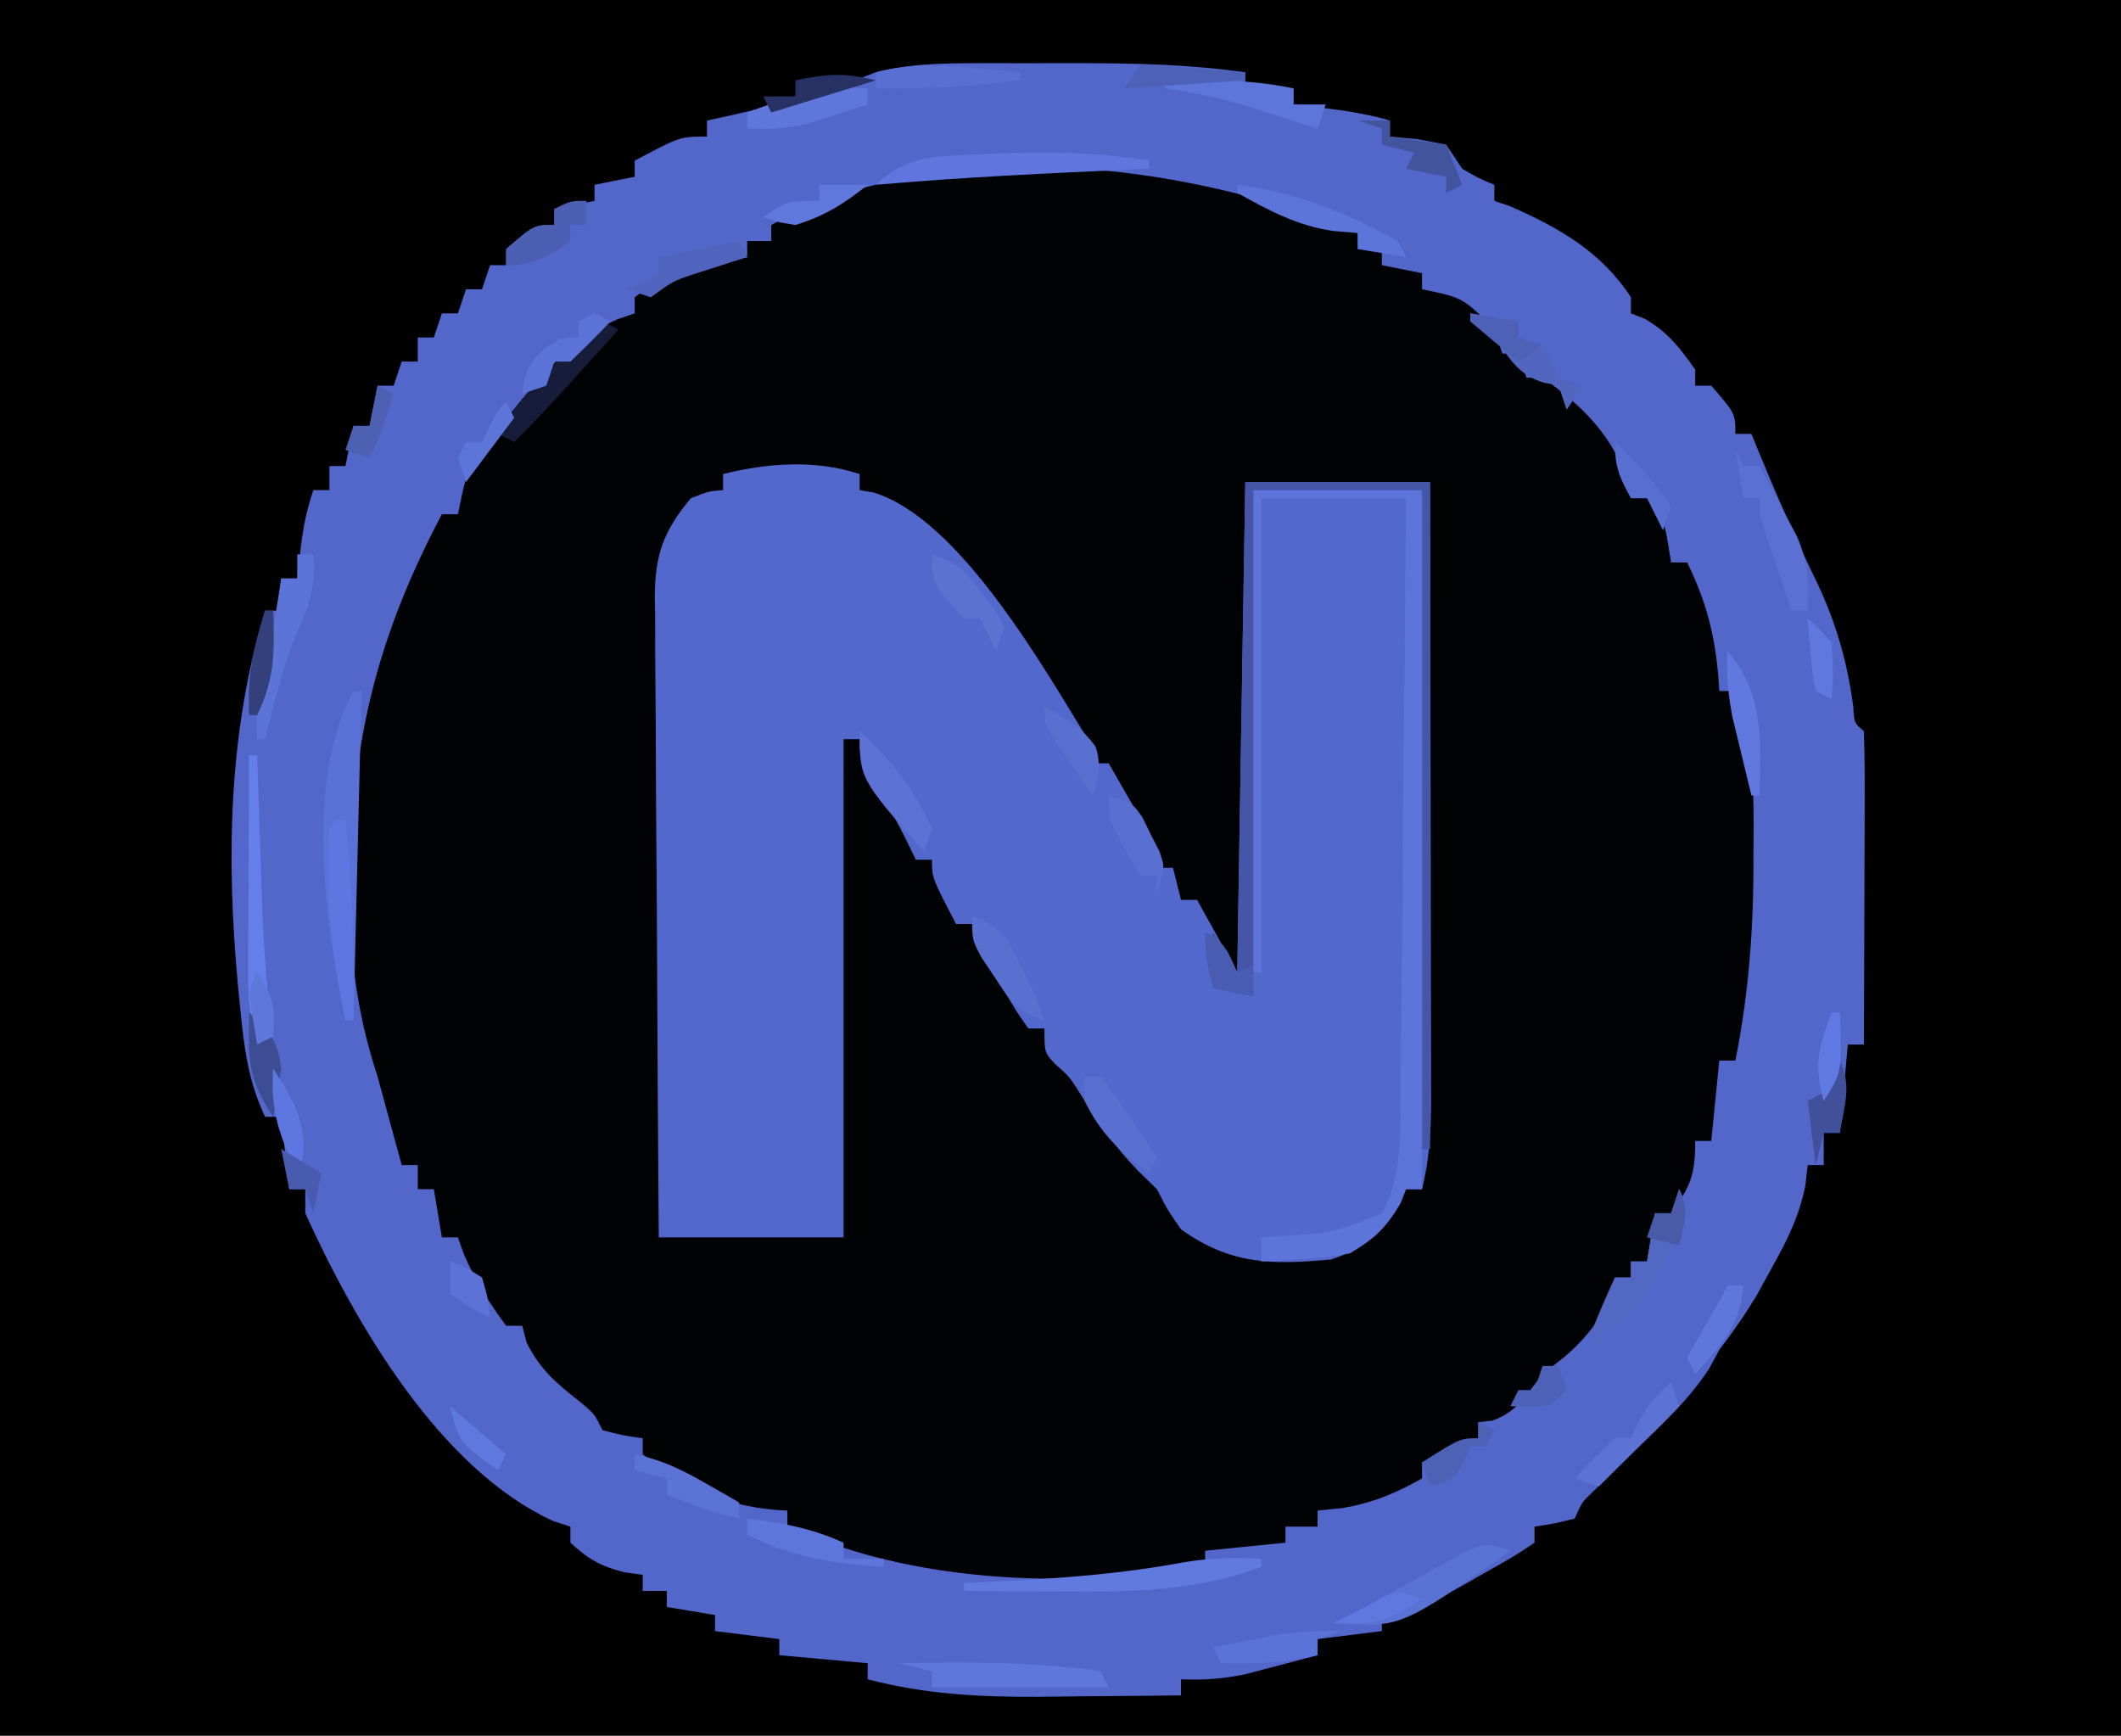
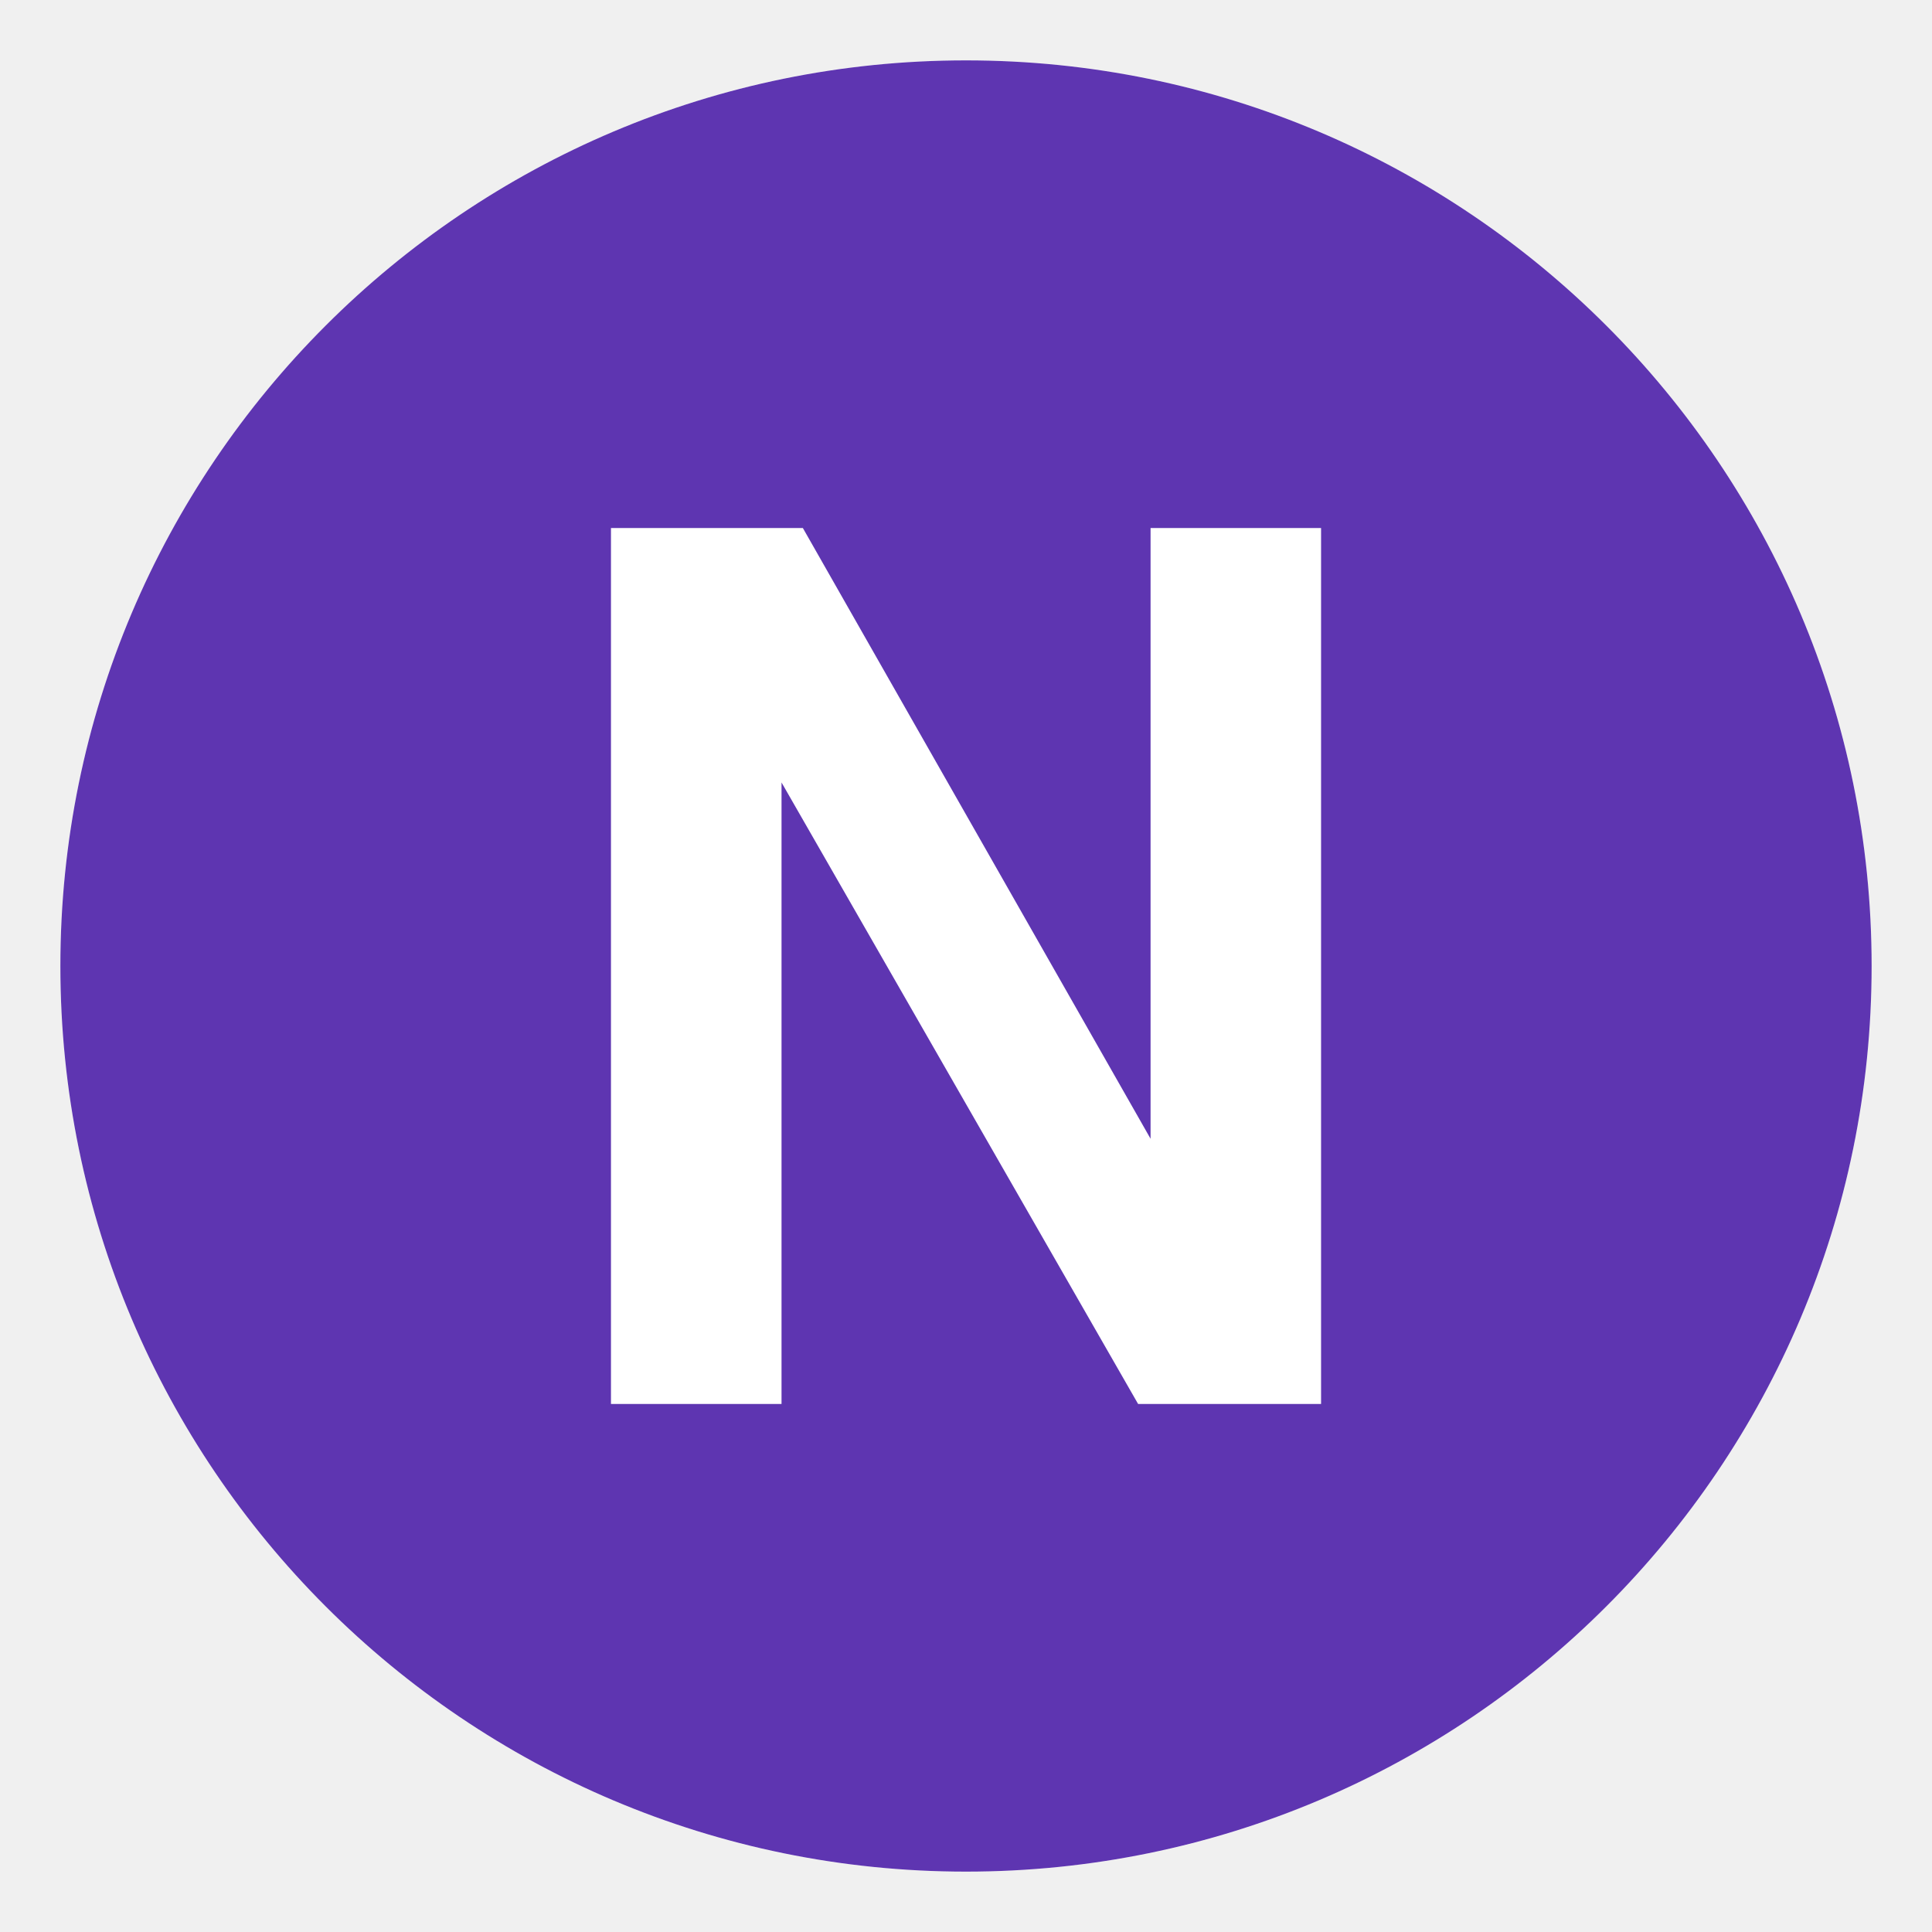
- <svg xmlns="http://www.w3.org/2000/svg" version="1.1" width="264" height="216">
-   <path d="M0 0 C87.12 0 174.24 0 264 0 C264 71.28 264 142.56 264 216 C176.88 216 89.76 216 0 216 C0 144.72 0 73.44 0 0 Z " fill="#010204" transform="translate(0,0)" />
-   <path d="M0 0 C87.12 0 174.24 0 264 0 C264 71.28 264 142.56 264 216 C176.88 216 89.76 216 0 216 C0 144.72 0 73.44 0 0 Z M96 13 C93.342 13.706 90.674 14.355 88 15 C88 15.66 88 16.32 88 17 C86.608 17.186 86.608 17.186 85.188 17.375 C81.861 17.815 81.861 17.815 79 20 C79 20.66 79 21.32 79 22 C77.35 22.33 75.7 22.66 74 23 C74 23.66 74 24.32 74 25 C72.35 25.33 70.7 25.66 69 26 C69 26.66 69 27.32 69 28 C67 29 65 30 63 31 C63 31.66 63 32.32 63 33 C62.01 33.33 61.02 33.66 60 34 C60 34.66 60 35.32 60 36 C59.01 36.33 58.02 36.66 57 37 C57 37.66 57 38.32 57 39 C56.01 39.33 55.02 39.66 54 40 C54 40.66 54 41.32 54 42 C53.34 42 52.68 42 52 42 C52 42.99 52 43.98 52 45 C50.515 45.495 50.515 45.495 49 46 C49 46.66 49 47.32 49 48 C48.34 48 47.68 48 47 48 C46.67 49.65 46.34 51.3 46 53 C45.34 53 44.68 53 44 53 C43.505 55.475 43.505 55.475 43 58 C42.34 58 41.68 58 41 58 C41 58.99 41 59.98 41 61 C40.34 61 39.68 61 39 61 C37.807 64.877 37 67.916 37 72 C36.34 72 35.68 72 35 72 C35 73.32 35 74.64 35 76 C34.34 76 33.68 76 33 76 C28.912 92.634 28.154 108.229 29.875 125.25 C29.953 126.048 30.032 126.846 30.113 127.667 C30.568 131.756 31.21 135.24 33 139 C33.66 139 34.32 139 35 139 C35.33 141.97 35.66 144.94 36 148 C36.66 148 37.32 148 38 148 C38.115 148.723 38.229 149.446 38.348 150.191 C40.167 158.026 45.47 164.892 50.062 171.375 C50.474 171.958 50.885 172.54 51.308 173.14 C55.139 178.435 59.527 182.791 64.688 186.812 C65.454 187.417 66.221 188.022 67.012 188.645 C68.874 190.188 68.874 190.188 71 190 C71 190.66 71 191.32 71 192 C75.066 195.196 75.066 195.196 80 196 C80 196.66 80 197.32 80 198 C80.99 198 81.98 198 83 198 C83 198.66 83 199.32 83 200 C84.98 200.33 86.96 200.66 89 201 C89 201.66 89 202.32 89 203 C91.64 203.33 94.28 203.66 97 204 C97 204.66 97 205.32 97 206 C100.63 206.33 104.26 206.66 108 207 C108 207.66 108 208.32 108 209 C116.386 211.194 124.499 211.236 133.125 211.125 C134.477 211.115 135.828 211.106 137.18 211.098 C140.453 211.074 143.727 211.042 147 211 C147 210.34 147 209.68 147 209 C148.423 208.814 148.423 208.814 149.875 208.625 C154.623 207.952 159.306 206.973 164 206 C164 205.34 164 204.68 164 204 C166.64 203.67 169.28 203.34 172 203 C172 202.34 172 201.68 172 201 C172.558 200.884 173.116 200.768 173.691 200.648 C179.652 198.974 185.944 195.539 191 192 C191 191.34 191 190.68 191 190 C191.759 189.906 192.519 189.812 193.301 189.715 C196.443 188.883 197.216 188.082 199.188 185.562 C202.751 181.2 206.679 177.364 210.766 173.492 C213.163 170.818 214.502 168.248 216 165 C216.928 163.67 216.928 163.67 217.875 162.312 C221.133 157.234 225 151.15 225 145 C225.66 145 226.32 145 227 145 C227 143.68 227 142.36 227 141 C227.66 141 228.32 141 229 141 C229.33 137.37 229.66 133.74 230 130 C230.66 130 231.32 130 232 130 C232.05 124.574 232.086 119.148 232.11 113.722 C232.12 111.878 232.134 110.034 232.151 108.191 C232.175 105.532 232.187 102.874 232.195 100.215 C232.206 99.398 232.216 98.581 232.227 97.739 C232.228 92.76 231.588 88.723 230 84 C229.777 83.264 229.554 82.528 229.324 81.77 C226.227 72.251 222.119 63.112 218 54 C217.34 54 216.68 54 216 54 C215 52 214 50 213 48 C212.34 48 211.68 48 211 48 C210.752 47.443 210.505 46.886 210.25 46.312 C208.771 43.576 207.065 41.323 205 39 C204.34 39 203.68 39 203 39 C202.938 38.422 202.876 37.845 202.812 37.25 C200.823 31.739 192.923 27.902 188 25 C187.34 25 186.68 25 186 25 C185.67 24.01 185.34 23.02 185 22 C183.684 21.301 182.35 20.633 181 20 C180.67 19.34 180.34 18.68 180 18 C177.678 17.593 175.343 17.256 173 17 C173 16.34 173 15.68 173 15 C171.762 14.67 170.525 14.34 169.25 14 C168.554 13.814 167.858 13.629 167.141 13.438 C164.711 12.867 164.711 12.867 161 13 C161 12.34 161 11.68 161 11 C159.02 11 157.04 11 155 11 C155 10.34 155 9.68 155 9 C147.441 7.957 139.929 7.781 132.308 7.76 C130.202 7.75 128.096 7.719 125.99 7.688 C115.332 7.605 106.074 9.566 96 13 Z " fill="#000001" transform="translate(0,0)" />
-   <path d="M0 0 C0.682 -0.001 1.364 -0.002 2.066 -0.003 C3.505 -0.004 4.944 -0.002 6.383 0.002 C8.557 0.008 10.732 0.003 12.906 -0.004 C19.943 -0.007 26.846 0.147 33.828 1.133 C33.828 1.793 33.828 2.453 33.828 3.133 C35.808 3.133 37.788 3.133 39.828 3.133 C39.828 3.793 39.828 4.453 39.828 5.133 C41.066 5.277 42.303 5.422 43.578 5.57 C46.393 5.92 49.098 6.337 51.828 7.133 C51.828 7.793 51.828 8.453 51.828 9.133 C52.942 9.236 54.056 9.339 55.203 9.445 C56.399 9.672 57.596 9.899 58.828 10.133 C59.818 11.618 59.818 11.618 60.828 13.133 C62.878 14.325 62.878 14.325 64.828 15.133 C64.828 15.793 64.828 16.453 64.828 17.133 C65.818 17.473 65.818 17.473 66.828 17.82 C72.867 20.462 78.168 23.49 81.828 29.133 C81.828 29.793 81.828 30.453 81.828 31.133 C82.406 31.36 82.983 31.587 83.578 31.82 C86.426 33.481 87.949 35.448 89.828 38.133 C89.828 38.793 89.828 39.453 89.828 40.133 C90.488 40.133 91.148 40.133 91.828 40.133 C94.828 43.594 94.828 43.594 94.828 46.133 C95.488 46.133 96.148 46.133 96.828 46.133 C97.119 46.848 97.411 47.564 97.711 48.301 C99.995 53.853 102.382 59.299 105.016 64.695 C107.418 69.802 108.754 74.503 109.504 80.086 C109.621 82.121 109.621 82.121 110.828 83.133 C110.917 86.017 110.943 88.877 110.926 91.762 C110.924 93.058 110.924 93.058 110.921 94.381 C110.916 97.152 110.903 99.924 110.891 102.695 C110.886 104.57 110.881 106.444 110.877 108.318 C110.866 112.923 110.849 117.528 110.828 122.133 C110.168 122.133 109.508 122.133 108.828 122.133 C108.498 125.763 108.168 129.393 107.828 133.133 C107.168 133.133 106.508 133.133 105.828 133.133 C105.828 134.453 105.828 135.773 105.828 137.133 C105.168 137.133 104.508 137.133 103.828 137.133 C103.733 137.986 103.637 138.84 103.539 139.719 C102.74 143.556 101.352 146.337 99.453 149.758 C98.847 150.864 98.241 151.97 97.617 153.109 C96.138 155.61 94.585 157.831 92.828 160.133 C92.418 160.892 92.008 161.651 91.586 162.434 C89.109 166.237 85.956 169.176 82.703 172.32 C81.428 173.562 80.154 174.805 78.883 176.051 C78.321 176.595 77.758 177.139 77.179 177.7 C75.719 179.11 75.719 179.11 74.828 181.133 C72.266 181.758 72.266 181.758 69.828 182.133 C69.828 182.793 69.828 183.453 69.828 184.133 C67.344 185.789 67.344 185.789 64.078 187.633 C63.011 188.241 61.943 188.85 60.844 189.477 C59.849 190.023 58.853 190.57 57.828 191.133 C57.101 191.535 56.374 191.937 55.625 192.352 C53.828 193.133 53.828 193.133 50.828 193.133 C50.828 193.793 50.828 194.453 50.828 195.133 C48.188 195.463 45.548 195.793 42.828 196.133 C42.828 196.793 42.828 197.453 42.828 198.133 C40.934 198.64 39.038 199.138 37.141 199.633 C35.557 200.05 35.557 200.05 33.941 200.477 C31.117 201.072 28.7 201.261 25.828 201.133 C25.828 201.793 25.828 202.453 25.828 203.133 C21.881 203.183 17.934 203.219 13.987 203.243 C11.997 203.257 10.006 203.283 8.016 203.309 C0.696 203.346 -6.075 202.989 -13.172 201.133 C-13.172 200.473 -13.172 199.813 -13.172 199.133 C-16.802 198.803 -20.432 198.473 -24.172 198.133 C-24.172 197.473 -24.172 196.813 -24.172 196.133 C-26.812 195.803 -29.452 195.473 -32.172 195.133 C-32.172 194.473 -32.172 193.813 -32.172 193.133 C-34.152 192.803 -36.132 192.473 -38.172 192.133 C-38.172 191.473 -38.172 190.813 -38.172 190.133 C-39.162 190.133 -40.152 190.133 -41.172 190.133 C-41.172 189.473 -41.172 188.813 -41.172 188.133 C-42.286 187.978 -42.286 187.978 -43.422 187.82 C-46.369 187.083 -47.956 186.185 -50.172 184.133 C-50.172 183.473 -50.172 182.813 -50.172 182.133 C-51.224 181.792 -51.224 181.792 -52.297 181.445 C-66.477 174.972 -76.956 156.808 -83.172 143.133 C-83.172 142.143 -83.172 141.153 -83.172 140.133 C-83.832 140.133 -84.492 140.133 -85.172 140.133 C-85.502 137.163 -85.832 134.193 -86.172 131.133 C-86.832 131.133 -87.492 131.133 -88.172 131.133 C-90.317 126.625 -90.816 122.286 -91.297 117.383 C-91.38 116.546 -91.464 115.709 -91.55 114.847 C-93.007 99.078 -92.793 83.395 -88.172 68.133 C-87.512 68.133 -86.852 68.133 -86.172 68.133 C-86.172 66.813 -86.172 65.493 -86.172 64.133 C-85.512 64.133 -84.852 64.133 -84.172 64.133 C-83.955 62.246 -83.955 62.246 -83.734 60.32 C-83.434 57.706 -83.014 55.658 -82.172 53.133 C-81.512 53.133 -80.852 53.133 -80.172 53.133 C-80.172 52.143 -80.172 51.153 -80.172 50.133 C-79.512 50.133 -78.852 50.133 -78.172 50.133 C-77.842 48.483 -77.512 46.833 -77.172 45.133 C-76.512 45.133 -75.852 45.133 -75.172 45.133 C-74.842 43.483 -74.512 41.833 -74.172 40.133 C-73.512 40.133 -72.852 40.133 -72.172 40.133 C-71.842 39.143 -71.512 38.153 -71.172 37.133 C-70.512 37.133 -69.852 37.133 -69.172 37.133 C-69.172 36.143 -69.172 35.153 -69.172 34.133 C-68.512 34.133 -67.852 34.133 -67.172 34.133 C-66.842 33.143 -66.512 32.153 -66.172 31.133 C-65.512 31.133 -64.852 31.133 -64.172 31.133 C-63.842 30.143 -63.512 29.153 -63.172 28.133 C-62.512 28.133 -61.852 28.133 -61.172 28.133 C-60.842 27.143 -60.512 26.153 -60.172 25.133 C-59.512 25.133 -58.852 25.133 -58.172 25.133 C-58.172 24.473 -58.172 23.813 -58.172 23.133 C-54.71 20.133 -54.71 20.133 -52.172 20.133 C-52.172 19.473 -52.172 18.813 -52.172 18.133 C-50.522 17.803 -48.872 17.473 -47.172 17.133 C-47.172 16.473 -47.172 15.813 -47.172 15.133 C-45.522 14.803 -43.872 14.473 -42.172 14.133 C-42.172 13.473 -42.172 12.813 -42.172 12.133 C-36.547 9.133 -36.547 9.133 -33.172 9.133 C-33.172 8.473 -33.172 7.813 -33.172 7.133 C-32.326 6.951 -31.481 6.769 -30.609 6.582 C-24.221 5.166 -18.255 3.522 -12.172 1.133 C-8.083 0.093 -4.211 0.004 0 0 Z M-25.172 20.133 C-25.172 20.793 -25.172 21.453 -25.172 22.133 C-26.162 22.133 -27.152 22.133 -28.172 22.133 C-28.172 22.793 -28.172 23.453 -28.172 24.133 C-28.764 24.242 -29.355 24.352 -29.965 24.465 C-34.526 25.38 -38.411 26.221 -42.172 29.133 C-42.172 29.793 -42.172 30.453 -42.172 31.133 C-42.894 31.38 -43.616 31.628 -44.359 31.883 C-49.702 34.257 -53.17 38.077 -56.797 42.57 C-57.552 43.497 -58.308 44.424 -59.086 45.379 C-62.983 50.255 -62.983 50.255 -64.172 56.133 C-64.832 56.133 -65.492 56.133 -66.172 56.133 C-74.011 70.94 -77.529 84.364 -77.484 101.07 C-77.5 102.268 -77.517 103.467 -77.533 104.701 C-77.537 112.351 -76.535 118.874 -74.172 126.133 C-73.172 129.799 -72.172 133.466 -71.172 137.133 C-70.512 137.133 -69.852 137.133 -69.172 137.133 C-69.172 138.123 -69.172 139.113 -69.172 140.133 C-68.512 140.133 -67.852 140.133 -67.172 140.133 C-66.677 143.103 -66.677 143.103 -66.172 146.133 C-65.512 146.133 -64.852 146.133 -64.172 146.133 C-63.924 146.834 -63.677 147.535 -63.422 148.258 C-62 151.528 -60.299 154.274 -58.172 157.133 C-57.512 157.133 -56.852 157.133 -56.172 157.133 C-55.986 157.834 -55.801 158.535 -55.609 159.258 C-53.874 162.728 -51.739 164.43 -48.73 166.801 C-47.172 168.133 -47.172 168.133 -46.172 170.133 C-43.645 170.788 -43.645 170.788 -41.172 171.133 C-41.172 171.793 -41.172 172.453 -41.172 173.133 C-35.516 177.502 -30.293 179.869 -23.172 180.133 C-23.172 180.793 -23.172 181.453 -23.172 182.133 C-21.996 182.587 -20.821 183.04 -19.609 183.508 C-18.948 183.763 -18.287 184.018 -17.605 184.281 C-3.225 189.313 13.82 189.534 28.828 187.133 C28.828 186.473 28.828 185.813 28.828 185.133 C32.128 184.803 35.428 184.473 38.828 184.133 C38.828 183.473 38.828 182.813 38.828 182.133 C40.148 182.133 41.468 182.133 42.828 182.133 C42.828 181.473 42.828 180.813 42.828 180.133 C43.859 180.03 44.891 179.927 45.953 179.82 C49.779 179.142 52.462 178.021 55.828 176.133 C55.828 175.473 55.828 174.813 55.828 174.133 C56.612 173.823 57.396 173.514 58.203 173.195 C60.751 172.204 60.751 172.204 62.828 171.133 C62.828 170.473 62.828 169.813 62.828 169.133 C63.406 169.071 63.983 169.009 64.578 168.945 C67.726 167.808 68.809 165.764 70.828 163.133 C71.653 162.493 72.478 161.854 73.328 161.195 C76.217 158.812 77.939 156.352 79.828 153.133 C79.828 152.473 79.828 151.813 79.828 151.133 C80.488 151.133 81.148 151.133 81.828 151.133 C81.828 150.473 81.828 149.813 81.828 149.133 C82.488 149.133 83.148 149.133 83.828 149.133 C84.158 147.153 84.488 145.173 84.828 143.133 C85.488 143.133 86.148 143.133 86.828 143.133 C89.26 139.766 89.828 138.399 89.828 134.133 C90.488 134.133 91.148 134.133 91.828 134.133 C92.158 130.833 92.488 127.533 92.828 124.133 C93.488 124.133 94.148 124.133 94.828 124.133 C96.565 115.467 97.137 107.148 97.078 98.32 C97.086 97.145 97.094 95.97 97.102 94.76 C97.088 88.839 96.88 83.71 94.828 78.133 C94.168 78.133 93.508 78.133 92.828 78.133 C92.772 77.28 92.772 77.28 92.715 76.41 C92.258 71.048 91.193 66.966 88.828 62.133 C88.168 62.133 87.508 62.133 86.828 62.133 C86.642 60.988 86.642 60.988 86.453 59.82 C85.947 56.93 85.947 56.93 83.828 54.133 C83.168 54.133 82.508 54.133 81.828 54.133 C81.725 53.576 81.622 53.019 81.516 52.445 C79.749 46.502 75.807 42.624 70.828 39.133 C70.168 39.133 69.508 39.133 68.828 39.133 C68.498 38.143 68.168 37.153 67.828 36.133 C67.168 36.133 66.508 36.133 65.828 36.133 C65.498 35.143 65.168 34.153 64.828 33.133 C60.95 29.19 60.95 29.19 55.828 28.133 C55.828 27.473 55.828 26.813 55.828 26.133 C54.178 25.803 52.528 25.473 50.828 25.133 C50.828 24.473 50.828 23.813 50.828 23.133 C49.838 23.133 48.848 23.133 47.828 23.133 C47.828 22.473 47.828 21.813 47.828 21.133 C26.381 12.349 -3.926 8.544 -25.172 20.133 Z " fill="#5367CA" transform="translate(121.1719,7.867188)" />
-   <path d="M0 0 C0 0.66 0 1.32 0 2 C0.589 2.103 1.178 2.206 1.785 2.312 C12.642 5.683 23.183 24.597 29 34 C29 34.66 29 35.32 29 36 C29.66 36 30.32 36 31 36 C31.818 37.413 32.629 38.831 33.438 40.25 C33.89 41.039 34.342 41.828 34.809 42.641 C35.893 44.788 36.531 46.652 37 49 C37.66 49 38.32 49 39 49 C39.495 50.98 39.495 50.98 40 53 C40.66 53 41.32 53 42 53 C43.65 55.97 45.3 58.94 47 62 C47.33 41.87 47.66 21.74 48 1 C55.59 1 63.18 1 71 1 C71.023 11.736 71.041 22.471 71.052 33.207 C71.057 38.191 71.064 43.176 71.075 48.161 C71.086 52.972 71.092 57.783 71.095 62.595 C71.097 64.43 71.1 66.265 71.106 68.1 C71.113 70.671 71.114 73.242 71.114 75.813 C71.117 76.571 71.121 77.33 71.124 78.111 C71.117 81.868 70.905 85.347 70 89 C69.34 89 68.68 89 68 89 C67.773 89.578 67.546 90.155 67.312 90.75 C65.243 94.297 62.606 96.479 58.688 97.75 C51.34 98.433 46.166 98.416 40 94 C38.312 91.562 38.312 91.562 37 89 C36.237 88.257 35.474 87.515 34.688 86.75 C31.758 83.753 29.659 80.617 27.43 77.086 C26.089 74.972 26.089 74.972 24.32 73.414 C23 72 23 72 23 69 C22.34 69 21.68 69 21 69 C19.527 66.918 19.527 66.918 17.938 64.188 C17.147 62.848 17.147 62.848 16.34 61.48 C15 59 15 59 14 56 C13.34 56 12.68 56 12 56 C9 50.25 9 50.25 9 48 C8.34 48 7.68 48 7 48 C6.588 47.154 6.175 46.309 5.75 45.438 C4.497 42.977 3.211 40.623 1.812 38.25 C0 35 0 35 0 33 C-0.66 33 -1.32 33 -2 33 C-2 53.46 -2 73.92 -2 95 C-9.59 95 -17.18 95 -25 95 C-25.09 83.891 -25.164 72.782 -25.207 61.672 C-25.228 56.513 -25.256 51.354 -25.302 46.196 C-25.345 41.216 -25.369 36.237 -25.38 31.257 C-25.387 29.358 -25.401 27.46 -25.423 25.561 C-25.452 22.899 -25.456 20.238 -25.454 17.576 C-25.468 16.793 -25.483 16.01 -25.498 15.204 C-25.459 10.042 -24.427 7.087 -21 3 C-18.75 2.125 -18.75 2.125 -17 2 C-17 1.34 -17 0.68 -17 0 C-11.49 -1.377 -5.46 -1.82 0 0 Z " fill="#5368CC" transform="translate(107,59)" />
-   <path d="M0 0 C6.93 0 13.86 0 21 0 C21 28.71 21 57.42 21 87 C20.34 87 19.68 87 19 87 C18.773 87.578 18.546 88.155 18.312 88.75 C16.508 91.843 15.117 93.155 12 95 C8.34 95.624 4.708 95.87 1 96 C1 95.01 1 94.02 1 93 C1.664 92.951 2.328 92.902 3.012 92.852 C9.8 92.457 9.8 92.457 16 90 C18.303 85.706 18.305 81.479 18.319 76.721 C18.329 75.901 18.339 75.081 18.349 74.236 C18.38 71.537 18.397 68.837 18.414 66.137 C18.433 64.261 18.452 62.384 18.473 60.508 C18.524 55.578 18.564 50.648 18.601 45.717 C18.641 40.683 18.692 35.649 18.742 30.615 C18.839 20.744 18.922 10.872 19 1 C13.06 1 7.12 1 1 1 C1 20.47 1 39.94 1 60 C0.67 60 0.34 60 0 60 C0 40.2 0 20.4 0 0 Z " fill="#5D74DB" transform="translate(156,61)" />
-   <path d="M0 0 C7.59 0 15.18 0 23 0 C23 27.39 23 54.78 23 83 C22.67 83 22.34 83 22 83 C22 55.94 22 28.88 22 1 C15.07 1 8.14 1 1 1 C1 21.79 1 42.58 1 64 C-0.65 63.67 -2.3 63.34 -4 63 C-5.125 58.25 -5.125 58.25 -4 56 C-3.01 57.65 -2.02 59.3 -1 61 C-0.67 40.87 -0.34 20.74 0 0 Z " fill="#4556A8" transform="translate(155,60)" />
-   <path d="M0 0 C0.33 0 0.66 0 1 0 C0.67 13.53 0.34 27.06 0 41 C-0.33 41 -0.66 41 -1 41 C-3.54 29.027 -6.078 11.168 0 0 Z " fill="#5A71D7" transform="translate(44,86)" />
-   <path d="M0 0 C0 0.33 0 0.66 0 1 C-0.568 1.025 -1.136 1.05 -1.721 1.076 C-12.496 1.556 -23.253 2.063 -34 3 C-30.57 -0.159 -27.901 -0.46 -23.312 -0.688 C-22.07 -0.751 -20.827 -0.814 -19.547 -0.879 C-12.864 -1.107 -6.603 -1.124 0 0 Z " fill="#6076DE" transform="translate(143,20)" />
-   <path d="M0 0 C8.3 -0.152 16.777 -0.228 25 1 C25.33 1.66 25.66 2.32 26 3 C18.74 3 11.48 3 4 3 C4 2.34 4 1.68 4 1 C2.68 0.67 1.36 0.34 0 0 Z " fill="#5F76DB" transform="translate(112,207)" />
-   <path d="M0 0 C1 2 1 2 0.438 4.562 C-1.451 9.078 -3.896 13.204 -7 17 C-7.66 17 -8.32 17 -9 17 C-9.33 17.99 -9.66 18.98 -10 20 C-10.33 19.34 -10.66 18.68 -11 18 C-10.064 15.64 -9.067 13.304 -8 11 C-7.34 11 -6.68 11 -6 11 C-6 10.34 -6 9.68 -6 9 C-5.34 9 -4.68 9 -4 9 C-3.67 7.02 -3.34 5.04 -3 3 C-2.34 3 -1.68 3 -1 3 C-0.67 2.01 -0.34 1.02 0 0 Z " fill="#5368C2" transform="translate(209,148)" />
-   <path d="M0 0 C0 0.33 0 0.66 0 1 C-8.56 4.21 -16.982 4.136 -26 4.062 C-27.061 4.058 -28.122 4.053 -29.215 4.049 C-31.81 4.037 -34.405 4.021 -37 4 C-37 3.67 -37 3.34 -37 3 C-35.84 2.951 -34.68 2.902 -33.484 2.852 C-25.371 2.475 -17.502 1.912 -9.504 0.41 C-6.273 -0.119 -3.264 -0.148 0 0 Z " fill="#607AE0" transform="translate(157,194)" />
-   <path d="M0 0 C-13.71 9.607 -13.71 9.607 -22 9 C-21.244 8.635 -21.244 8.635 -20.473 8.262 C-18.431 7.22 -16.434 6.137 -14.434 5.02 C-13.783 4.661 -13.133 4.302 -12.463 3.932 C-11.105 3.181 -9.75 2.423 -8.4 1.658 C-3.337 -1.112 -3.337 -1.112 0 0 Z " fill="#5B72D5" transform="translate(188,193)" />
-   <path d="M0 0 C0.66 0 1.32 0 2 0 C2.352 3.874 1.492 6.397 -0.133 9.887 C-1.866 14.11 -2.874 18.584 -4 23 C-4.33 23 -4.66 23 -5 23 C-5.042 20.667 -5.041 18.333 -5 16 C-4.67 15.67 -4.34 15.34 -4 15 C-3.604 12.987 -3.257 10.964 -2.938 8.938 C-2.673 7.28 -2.673 7.28 -2.402 5.59 C-2.27 4.735 -2.137 3.881 -2 3 C-1.34 3 -0.68 3 0 3 C0 2.01 0 1.02 0 0 Z " fill="#5C73D8" transform="translate(37,69)" />
-   <path d="M0 0 C0.33 0.66 0.66 1.32 1 2 C1.66 2 2.32 2 3 2 C4.015 3.867 5.011 5.744 6 7.625 C6.557 8.669 7.114 9.713 7.688 10.789 C9.058 14.141 9.258 16.42 9 20 C8.34 20 7.68 20 7 20 C6.33 18.043 5.664 16.084 5 14.125 C4.629 13.034 4.258 11.944 3.875 10.82 C3 8 3 8 3 6 C2.34 6 1.68 6 1 6 C0.67 4.02 0.34 2.04 0 0 Z " fill="#5A71D3" transform="translate(216,56)" />
-   <path d="M0 0 C0.33 0 0.66 0 1 0 C1.025 0.776 1.05 1.552 1.076 2.352 C1.193 5.901 1.315 9.451 1.438 13 C1.496 14.831 1.496 14.831 1.557 16.699 C1.773 22.859 2.093 28.901 3 35 C2.01 35.495 2.01 35.495 1 36 C-0.219 32.205 -0.113 28.572 -0.098 24.609 C-0.096 23.905 -0.095 23.2 -0.093 22.474 C-0.088 20.233 -0.075 17.991 -0.062 15.75 C-0.057 14.227 -0.053 12.703 -0.049 11.18 C-0.038 7.453 -0.021 3.727 0 0 Z " fill="#647FEB" transform="translate(31,94)" />
-   <path d="M0 0 C0.33 0 0.66 0 1 0 C1.843 8.357 2.122 16.602 2 25 C1.67 25 1.34 25 1 25 C-0.59 16.995 -1.597 9.176 -1 1 C-0.67 0.67 -0.34 0.34 0 0 Z " fill="#5E76E2" transform="translate(42,102)" />
-   <path d="M0 0 C7.166 0.896 13.716 3.475 20 7 C20.33 7.66 20.66 8.32 21 9 C18.03 8.505 18.03 8.505 15 8 C15 7.34 15 6.68 15 6 C14.01 5.918 13.02 5.835 12 5.75 C7.525 5.137 3.904 3.18 0 1 C0 0.67 0 0.34 0 0 Z " fill="#5D74DA" transform="translate(154,23)" />
-   <path d="M0 0 C2.97 0.495 2.97 0.495 6 1 C6 1.66 6 2.32 6 3 C6.639 3.268 7.279 3.536 7.938 3.812 C10 5 10 5 11 8 C11.99 8.33 12.98 8.66 14 9 C13.01 10.485 13.01 10.485 12 12 C11.67 11.01 11.34 10.02 11 9 C10.402 8.876 9.804 8.752 9.188 8.625 C5.985 7.71 4.939 5.628 3 3 C2.018 1.983 1.025 0.974 0 0 Z " fill="#5266C0" transform="translate(183,39)" />
-   <path d="M0 0 C5.447 -0.097 10.639 -0.129 16 1 C16 1.66 16 2.32 16 3 C17.32 3 18.64 3 20 3 C19.67 3.99 19.34 4.98 19 6 C18.131 5.723 17.262 5.446 16.367 5.16 C15.215 4.798 14.062 4.436 12.875 4.062 C11.738 3.703 10.601 3.343 9.43 2.973 C6.286 2.081 3.231 1.466 0 1 C0 0.67 0 0.34 0 0 Z " fill="#5E75DA" transform="translate(145,10)" />
-   <path d="M0 0 C0.66 0.33 1.32 0.66 2 1 C0.397 2.772 -1.208 4.542 -2.812 6.312 C-3.264 6.812 -3.716 7.312 -4.182 7.826 C-6.402 10.274 -8.632 12.695 -11 15 C-11.66 14.67 -12.32 14.34 -13 14 C-9.828 8.581 -5.805 4.991 -1 1 C-0.67 0.67 -0.34 0.34 0 0 Z " fill="#161C3A" transform="translate(75,40)" />
-   <path d="M0 0 C0.33 0.99 0.66 1.98 1 3 C-2.3 6.3 -5.6 9.6 -9 13 C-9.99 12.67 -10.98 12.34 -12 12 C-10.377 10.291 -8.707 8.626 -7 7 C-6.34 7 -5.68 7 -5 7 C-4.732 6.402 -4.464 5.804 -4.188 5.188 C-3.015 3.028 -1.806 1.642 0 0 Z " fill="#5C73D5" transform="translate(208,172)" />
-   <path d="M0 0 C3.999 3.666 6.636 7.089 9 12 C8.67 12.99 8.34 13.98 8 15 C0 5.919 0 5.919 0 0 Z " fill="#5C72D4" transform="translate(107,91)" />
-   <path d="M0 0 C4.318 0.508 8.033 1.197 12 3 C12 3.66 12 4.32 12 5 C13.65 5 15.3 5 17 5 C17 5.33 17 5.66 17 6 C10.697 5.632 5.667 4.834 0 2 C0 1.34 0 0.68 0 0 Z " fill="#5E75DB" transform="translate(93,189)" />
-   <path d="M0 0 C-0.99 0.33 -1.98 0.66 -3 1 C-3 1.66 -3 2.32 -3 3 C-7.053 3.982 -10.839 4.082 -15 4 C-15.33 3.34 -15.66 2.68 -16 2 C-14.272 1.661 -12.542 1.329 -10.812 1 C-9.85 0.814 -8.887 0.629 -7.895 0.438 C-5.207 0.031 -2.712 -0.079 0 0 Z " fill="#5B72D8" transform="translate(167,203)" />
-   <path d="M0 0 C1.742 0.153 1.742 0.153 3.52 0.309 C4.4 0.392 5.28 0.476 6.188 0.562 C6.188 0.892 6.188 1.222 6.188 1.562 C0.121 2.333 -5.698 2.66 -11.812 2.562 C-11.812 1.903 -11.812 1.242 -11.812 0.562 C-7.715 -0.479 -4.198 -0.382 0 0 Z " fill="#596FD1" transform="translate(120.8125,8.4375)" />
-   <path d="M0 0 C3.684 1.228 4.298 2.829 6.082 6.145 C7.19 8.384 8.146 10.652 9 13 C5.396 11.799 4.853 10.739 2.812 7.625 C2.283 6.834 1.753 6.042 1.207 5.227 C0 3 0 3 0 0 Z " fill="#5970D0" transform="translate(121,114)" />
-   <path d="M0 0 C3.417 1.139 4.129 2.064 6.25 4.875 C6.791 5.574 7.333 6.272 7.891 6.992 C8.257 7.655 8.623 8.317 9 9 C8.67 9.99 8.34 10.98 8 12 C7.34 10.68 6.68 9.36 6 8 C5.34 8 4.68 8 4 8 C0 3.647 0 3.647 0 0 Z " fill="#5B72D1" transform="translate(116,69)" />
-   <path d="M0 0 C0 0.66 0 1.32 0 2 C-1.56 2.509 -3.123 3.007 -4.688 3.5 C-5.993 3.918 -5.993 3.918 -7.324 4.344 C-9.994 4.999 -12.264 5.118 -15 5 C-15 4.34 -15 3.68 -15 3 C-9.897 1.095 -5.537 -0.426 0 0 Z " fill="#5F76DB" transform="translate(108,11)" />
-   <path d="M0 0 C3.297 0.658 5.841 1.894 8.75 3.562 C9.949 4.245 9.949 4.245 11.172 4.941 C11.775 5.291 12.378 5.64 13 6 C13 6.66 13 7.32 13 8 C9.853 7.301 6.974 6.239 4 5 C4 4.34 4 3.68 4 3 C2.68 2.67 1.36 2.34 0 2 C0 1.34 0 0.68 0 0 Z " fill="#5C73D6" transform="translate(79,181)" />
-   <path d="M0 0 C0.66 0 1.32 0 2 0 C3.727 2.188 3.727 2.188 5.625 5 C6.257 5.928 6.888 6.856 7.539 7.812 C8.262 8.895 8.262 8.895 9 10 C8.67 10.66 8.34 11.32 8 12 C4.384 9.362 1.972 7.047 0 3 C0 2.01 0 1.02 0 0 Z " fill="#5A70D0" transform="translate(135,134)" />
-   <path d="M0 0 C4.659 5.469 4.134 11.159 4 18 C3.67 18 3.34 18 3 18 C2.493 15.939 1.995 13.876 1.5 11.812 C1.222 10.664 0.943 9.515 0.656 8.332 C0.085 5.432 -0.133 2.939 0 0 Z " fill="#6078DF" transform="translate(215,81)" />
-   <path d="M0 0 C0 0.99 0 1.98 0 3 C-0.66 3 -1.32 3 -2 3 C-2 3.66 -2 4.32 -2 5 C-4.905 7.042 -6.401 8 -10 8 C-10 7.34 -10 6.68 -10 6 C-6.538 3 -6.538 3 -4 3 C-4 2.34 -4 1.68 -4 1 C-2 0 -2 0 0 0 Z " fill="#4C5FB2" transform="translate(73,25)" />
-   <path d="M0 0 C1.32 0 2.64 0 4 0 C4 0.66 4 1.32 4 2 C6.31 2.33 8.62 2.66 11 3 C11.66 4.65 12.32 6.3 13 8 C12.01 8.495 12.01 8.495 11 9 C11 8.34 11 7.68 11 7 C9.35 6.67 7.7 6.34 6 6 C6.33 5.34 6.66 4.68 7 4 C5.68 3.67 4.36 3.34 3 3 C3 2.34 3 1.68 3 1 C2.01 0.67 1.02 0.34 0 0 Z " fill="#43549F" transform="translate(169,15)" />
-   <path d="M0 0 C0.33 0.66 0.66 1.32 1 2 C0.385 2.193 -0.23 2.387 -0.863 2.586 C-2.076 2.977 -2.076 2.977 -3.312 3.375 C-4.513 3.758 -4.513 3.758 -5.738 4.148 C-8.227 4.988 -8.227 4.988 -11 7 C-11.99 6.67 -12.98 6.34 -14 6 C-12.68 5.34 -11.36 4.68 -10 4 C-10 3.34 -10 2.68 -10 2 C-6.7 1.34 -3.4 0.68 0 0 Z " fill="#5064BD" transform="translate(92,30)" />
-   <path d="M0 0 C3 1 3 1 4.203 2.742 C4.549 3.446 4.894 4.15 5.25 4.875 C5.606 5.574 5.962 6.272 6.328 6.992 C7 9 7 9 6 12 C6 11.34 6 10.68 6 10 C5.34 10 4.68 10 4 10 C0 3.375 0 3.375 0 0 Z " fill="#5970D2" transform="translate(138,99)" />
-   <path d="M0 0 C2.653 1.396 4.624 2.47 6.375 4.938 C7.115 7.378 6.693 8.593 6 11 C4.994 9.546 3.996 8.086 3 6.625 C2.443 5.813 1.886 5.001 1.312 4.164 C0 2 0 2 0 0 Z " fill="#5970D0" transform="translate(130,88)" />
-   <path d="M0 0 C2.648 2.578 4.944 4.916 7 8 C6.67 8.99 6.34 9.98 6 11 C5.34 9.68 4.68 8.36 4 7 C3.34 7 2.68 7 2 7 C0.539 4.353 0 3.106 0 0 Z " fill="#586ED1" transform="translate(201,55)" />
-   <path d="M0 0 C0.66 0.33 1.32 0.66 2 1 C0.377 2.709 -1.293 4.374 -3 6 C-3.66 6 -4.32 6 -5 6 C-5.33 6.99 -5.66 7.98 -6 9 C-6.99 9.33 -7.98 9.66 -9 10 C-8.614 7.202 -8.199 6.179 -6.062 4.25 C-4 3 -4 3 -2 3 C-2 2.34 -2 1.68 -2 1 C-1.34 0.67 -0.68 0.34 0 0 Z " fill="#5B73D7" transform="translate(74,39)" />
-   <path d="M0 0 C1.534 3.069 0.55 5.701 0 9 C-0.66 9 -1.32 9 -2 9 C-2.33 10.32 -2.66 11.64 -3 13 C-3.33 10.36 -3.66 7.72 -4 5 C-3.34 4.67 -2.68 4.34 -2 4 C-0.866 1.983 -0.866 1.983 0 0 Z " fill="#41509B" transform="translate(229,132)" />
-   <path d="M0 0 C2.509 2.181 3.62 3.671 4 7 C3.729 9.009 3.406 11.014 3 13 C-0.224 8.164 -0.092 5.731 0 0 Z " fill="#3D4D93" transform="translate(31,126)" />
-   <path d="M0 0 C0.66 0 1.32 0 2 0 C1.555 5.04 -0.713 7.376 -4 11 C-4.33 10.34 -4.66 9.68 -5 9 C-3.718 6.607 -2.407 4.313 -1 2 C-0.67 1.34 -0.34 0.68 0 0 Z " fill="#5F76DA" transform="translate(215,160)" />
-   <path d="M0 0 C1.98 0 3.96 0 6 0 C3.15 2.322 0.536 3.939 -3 5 C-5.312 4.625 -5.312 4.625 -7 4 C-4 2 -4 2 0 2 C0 1.34 0 0.68 0 0 Z " fill="#6077DD" transform="translate(102,23)" />
-   <path d="M0 0 C2.4 3.601 4.322 6.961 3.625 11.375 C3.419 11.911 3.212 12.447 3 13 C0.781 8.378 -0.383 5.232 0 0 Z " fill="#5E76DF" transform="translate(34,133)" />
-   <path d="M0 0 C0.66 0.33 1.32 0.66 2 1 C1.67 1.66 1.34 2.32 1 3 C0.34 3 -0.32 3 -1 3 C-1.268 3.639 -1.536 4.279 -1.812 4.938 C-3 7 -3 7 -6 8 C-6.33 7.01 -6.66 6.02 -7 5 C-2.25 2 -2.25 2 0 2 C0 1.34 0 0.68 0 0 Z " fill="#4D61B5" transform="translate(184,177)" />
-   <path d="M0 0 C-6.435 1.98 -6.435 1.98 -13 4 C-13.33 3.34 -13.66 2.68 -14 2 C-12.68 2 -11.36 2 -10 2 C-10 1.34 -10 0.68 -10 0 C-6.055 -0.807 -4 -1 0 0 Z " fill="#273163" transform="translate(109,10)" />
-   <path d="M0 0 C2.511 1.255 2.871 2.501 4 5 C4.66 4.67 5.32 4.34 6 4 C6 5.32 6 6.64 6 8 C4.35 7.67 2.7 7.34 1 7 C0 2.25 0 2.25 0 0 Z " fill="#4A5CB2" transform="translate(150,116)" />
-   <path d="M0 0 C0.33 0.66 0.66 1.32 1 2 C-0.98 4.64 -2.96 7.28 -5 10 C-5.33 9.01 -5.66 8.02 -6 7 C-5.67 6.34 -5.34 5.68 -5 5 C-4.34 5 -3.68 5 -3 5 C-2.536 4.041 -2.536 4.041 -2.062 3.062 C-1 1 -1 1 0 0 Z " fill="#5D74D8" transform="translate(63,50)" />
-   <path d="M0 0 C4.29 0.33 8.58 0.66 13 1 C13 1.33 13 1.66 13 2 C8.05 2.33 3.1 2.66 -2 3 C-1.34 2.01 -0.68 1.02 0 0 Z " fill="#4D61B7" transform="translate(142,8)" />
-   <path d="M0 0 C0.66 0.33 1.32 0.66 2 1 C0.125 6.75 0.125 6.75 -1 9 C-1.99 8.67 -2.98 8.34 -4 8 C-3.67 7.01 -3.34 6.02 -3 5 C-2.34 5 -1.68 5 -1 5 C-0.67 3.35 -0.34 1.7 0 0 Z " fill="#4D60B2" transform="translate(47,48)" />
-   <path d="M0 0 C2.97 0.495 2.97 0.495 6 1 C6 1.66 6 2.32 6 3 C6.99 3.33 7.98 3.66 9 4 C8.01 4.66 7.02 5.32 6 6 C3.979 4.358 1.98 2.691 0 1 C0 0.67 0 0.34 0 0 Z " fill="#4E61B6" transform="translate(183,39)" />
-   <path d="M0 0 C-3.833 2.706 -6.325 3.326 -11 3 C-9.667 2.333 -8.333 1.667 -7 1 C-6.319 0.608 -5.639 0.216 -4.938 -0.188 C-3 -1 -3 -1 0 0 Z " fill="#5F77DE" transform="translate(177,199)" />
-   <path d="M0 0 C0.66 0 1.32 0 2 0 C2.33 0.99 2.66 1.98 3 3 C1 5 1 5 -1.625 5.125 C-2.409 5.084 -3.192 5.043 -4 5 C-3.67 4.34 -3.34 3.68 -3 3 C-2.34 3 -1.68 3 -1 3 C-0.67 2.01 -0.34 1.02 0 0 Z " fill="#4D62B6" transform="translate(192,170)" />
-   <path d="M0 0 C1.488 1.27 1.488 1.27 3 3 C3.188 6.688 3.188 6.688 3 10 C2.34 9.67 1.68 9.34 1 9 C0.586 6.934 0.586 6.934 0.375 4.438 C0.3 3.611 0.225 2.785 0.148 1.934 C0.099 1.296 0.05 0.657 0 0 Z " fill="#5F77DF" transform="translate(225,77)" />
-   <path d="M0 0 C2.31 1.98 4.62 3.96 7 6 C6.67 6.66 6.34 7.32 6 8 C1.125 4.5 1.125 4.5 0 0 Z " fill="#5F78DF" transform="translate(56,175)" />
-   <path d="M0 0 C0.33 0 0.66 0 1 0 C1.167 4.921 1.248 8.503 -1 13 C-1.33 13 -1.66 13 -2 13 C-2.235 8.181 -1.452 4.537 0 0 Z " fill="#33407B" transform="translate(33,76)" />
-   <path d="M0 0 C1.938 0.688 1.938 0.688 4 2 C4.75 4.625 4.75 4.625 5 7 C2.5 5.75 2.5 5.75 0 4 C0 2.68 0 1.36 0 0 Z " fill="#5C72D6" transform="translate(56,157)" />
-   <path d="M0 0 C1.333 2.667 0.671 4.167 0 7 C-1.32 6.67 -2.64 6.34 -4 6 C-3.67 5.01 -3.34 4.02 -3 3 C-2.34 3 -1.68 3 -1 3 C-0.67 2.01 -0.34 1.02 0 0 Z " fill="#495BA8" transform="translate(209,148)" />
-   <path d="M0 0 C1.65 0.99 3.3 1.98 5 3 C4.67 4.65 4.34 6.3 4 8 C3.67 7.01 3.34 6.02 3 5 C2.34 5 1.68 5 1 5 C0.67 3.35 0.34 1.7 0 0 Z " fill="#495BAE" transform="translate(35,143)" />
-   <path d="M0 0 C0.33 0 0.66 0 1 0 C1.286 7.429 1.286 7.429 -1 11 C-2.263 6.707 -1.63 4.122 0 0 Z " fill="#617AE3" transform="translate(228,126)" />
-   <path d="M0 0 C2.152 3.228 2.201 4.284 2 8 C1.01 8.495 1.01 8.495 0 9 C-1.125 2.25 -1.125 2.25 0 0 Z " fill="#5F76DB" transform="translate(32,121)" />
+ <svg xmlns="http://www.w3.org/2000/svg" viewBox="0 0 64 64" enable-background="new 0 0 64 64">
+   <circle cx="32" cy="32" r="30" fill="#fff" />
+   <path d="M32,2C15.432,2,2,15.432,2,32s13.432,30,30,30s30-13.432,30-30S48.568,2,32,2z M43.762,46.508h-6.061L25.889,25.92v20.588  h-5.65V17.492h6.357l11.518,20.231V17.492h5.648V46.508z" fill="#5e35b1" />
</svg>
